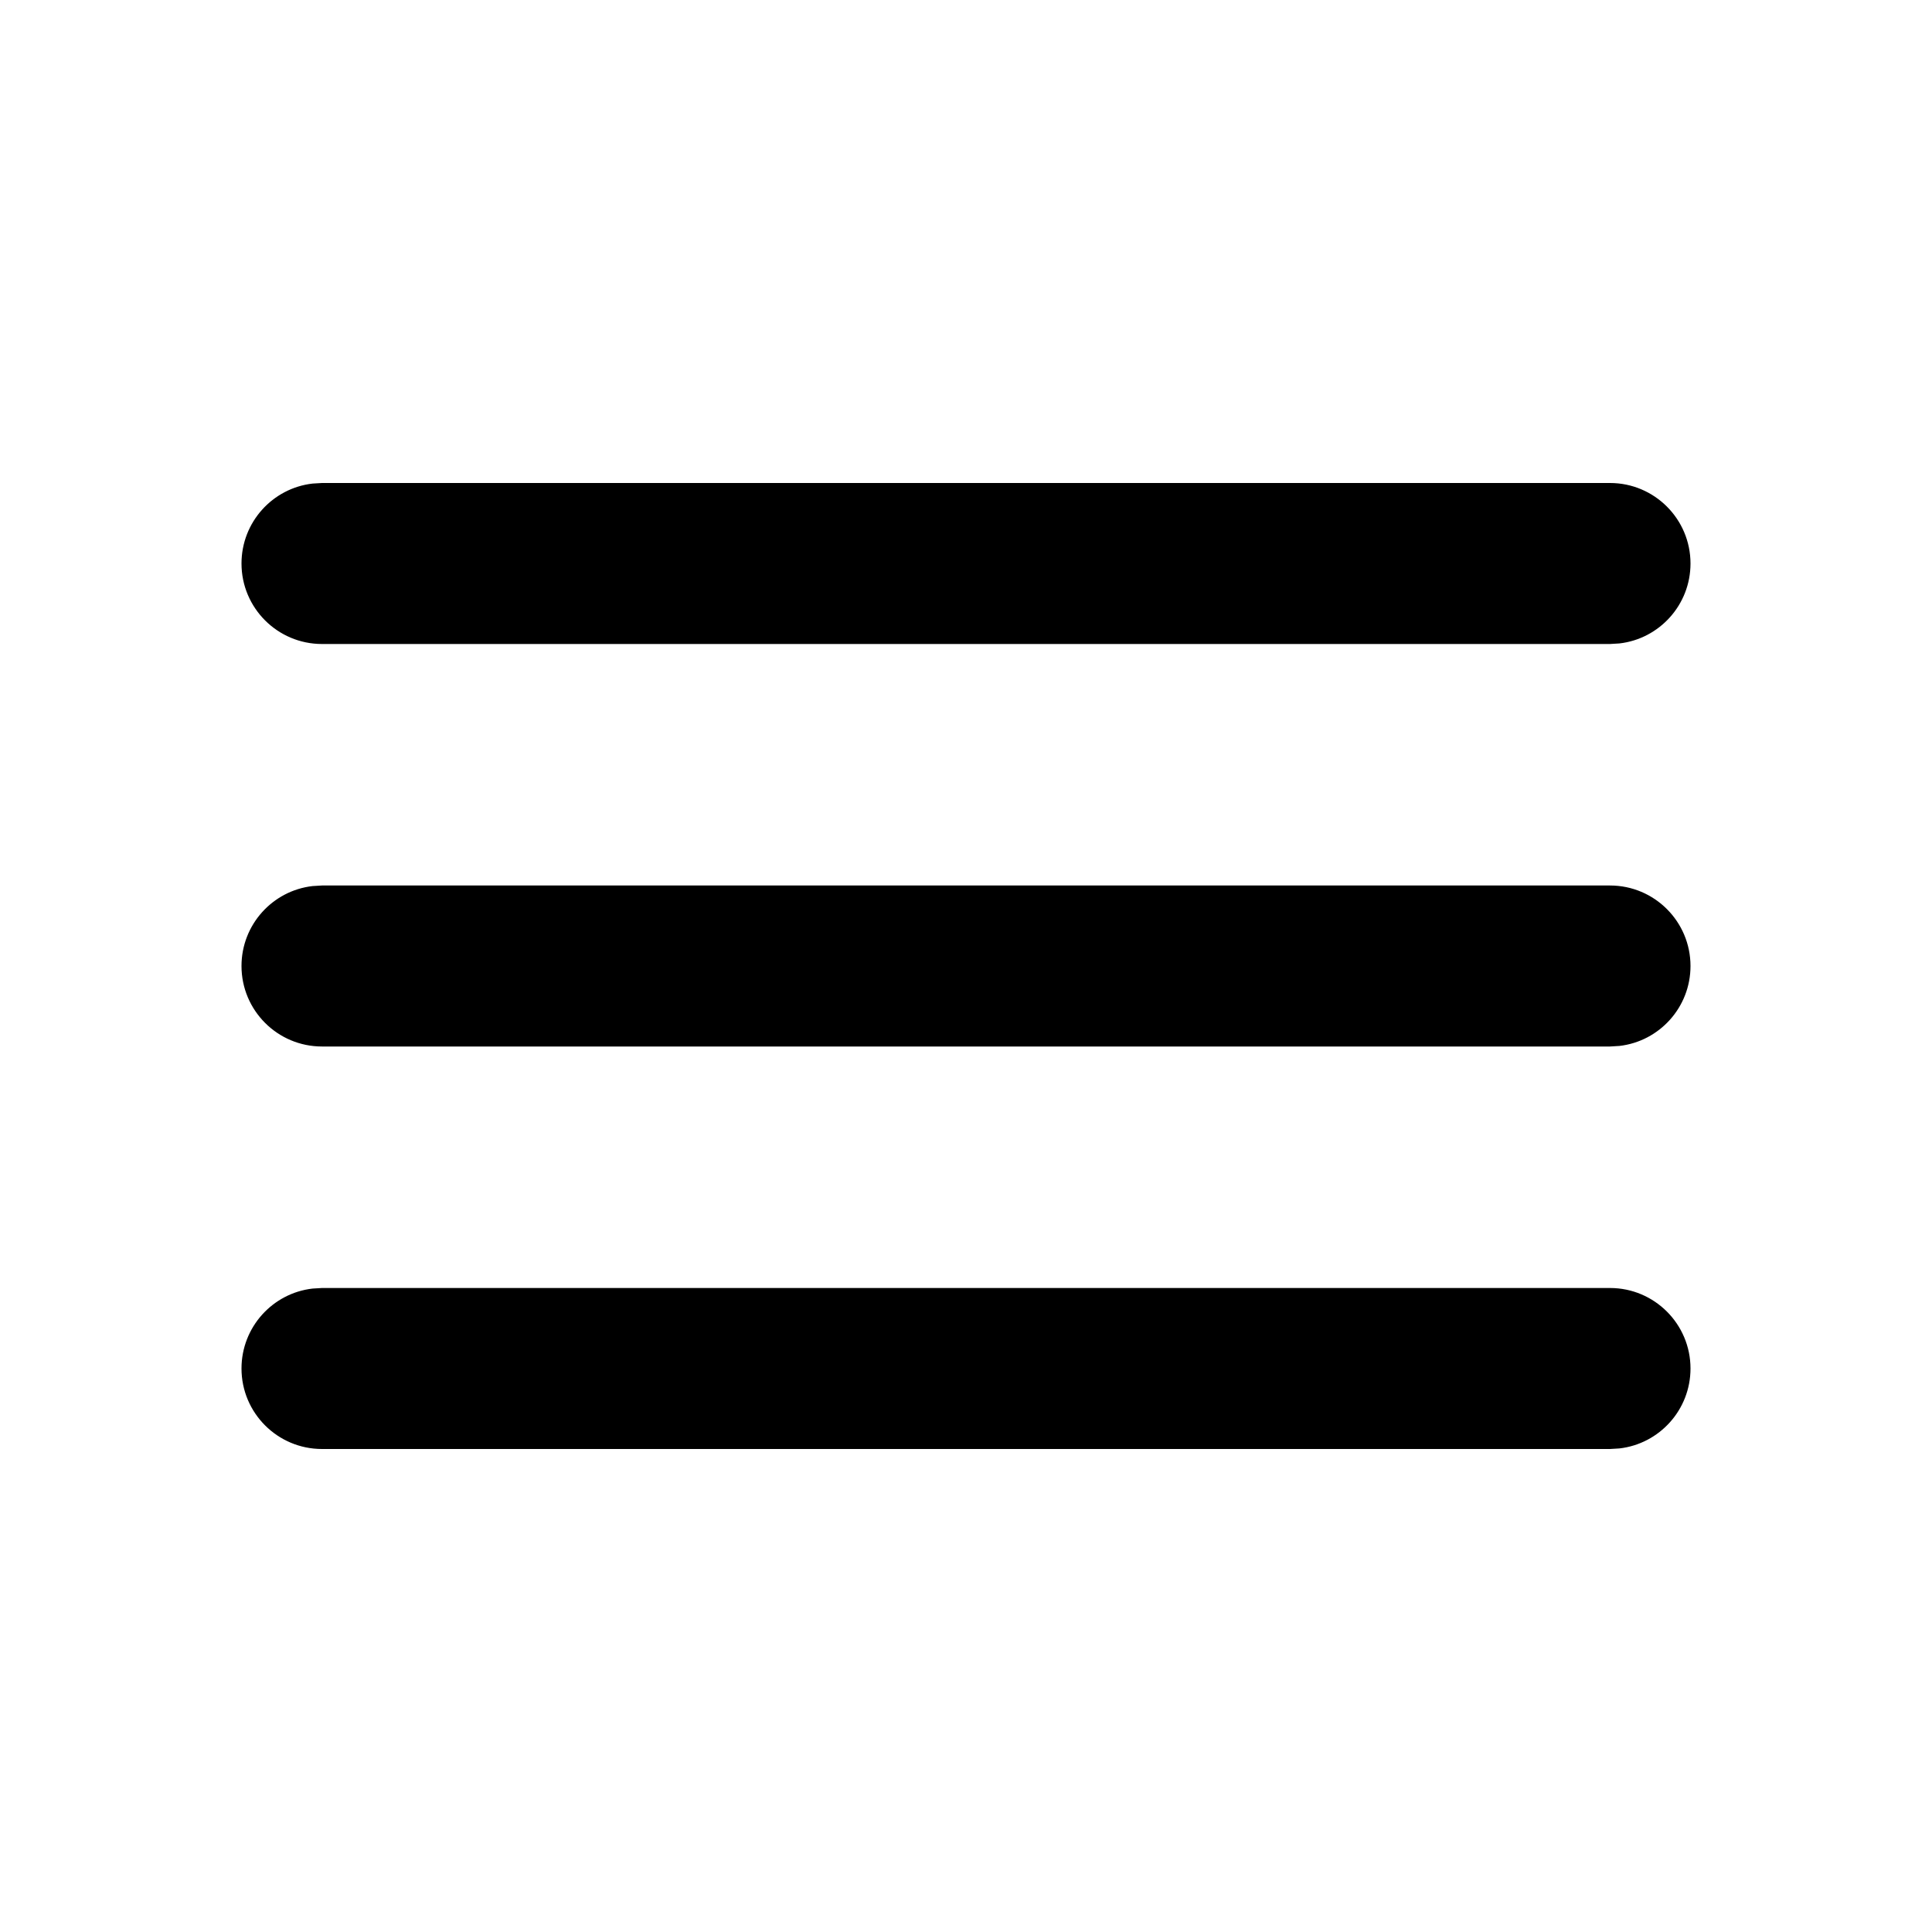
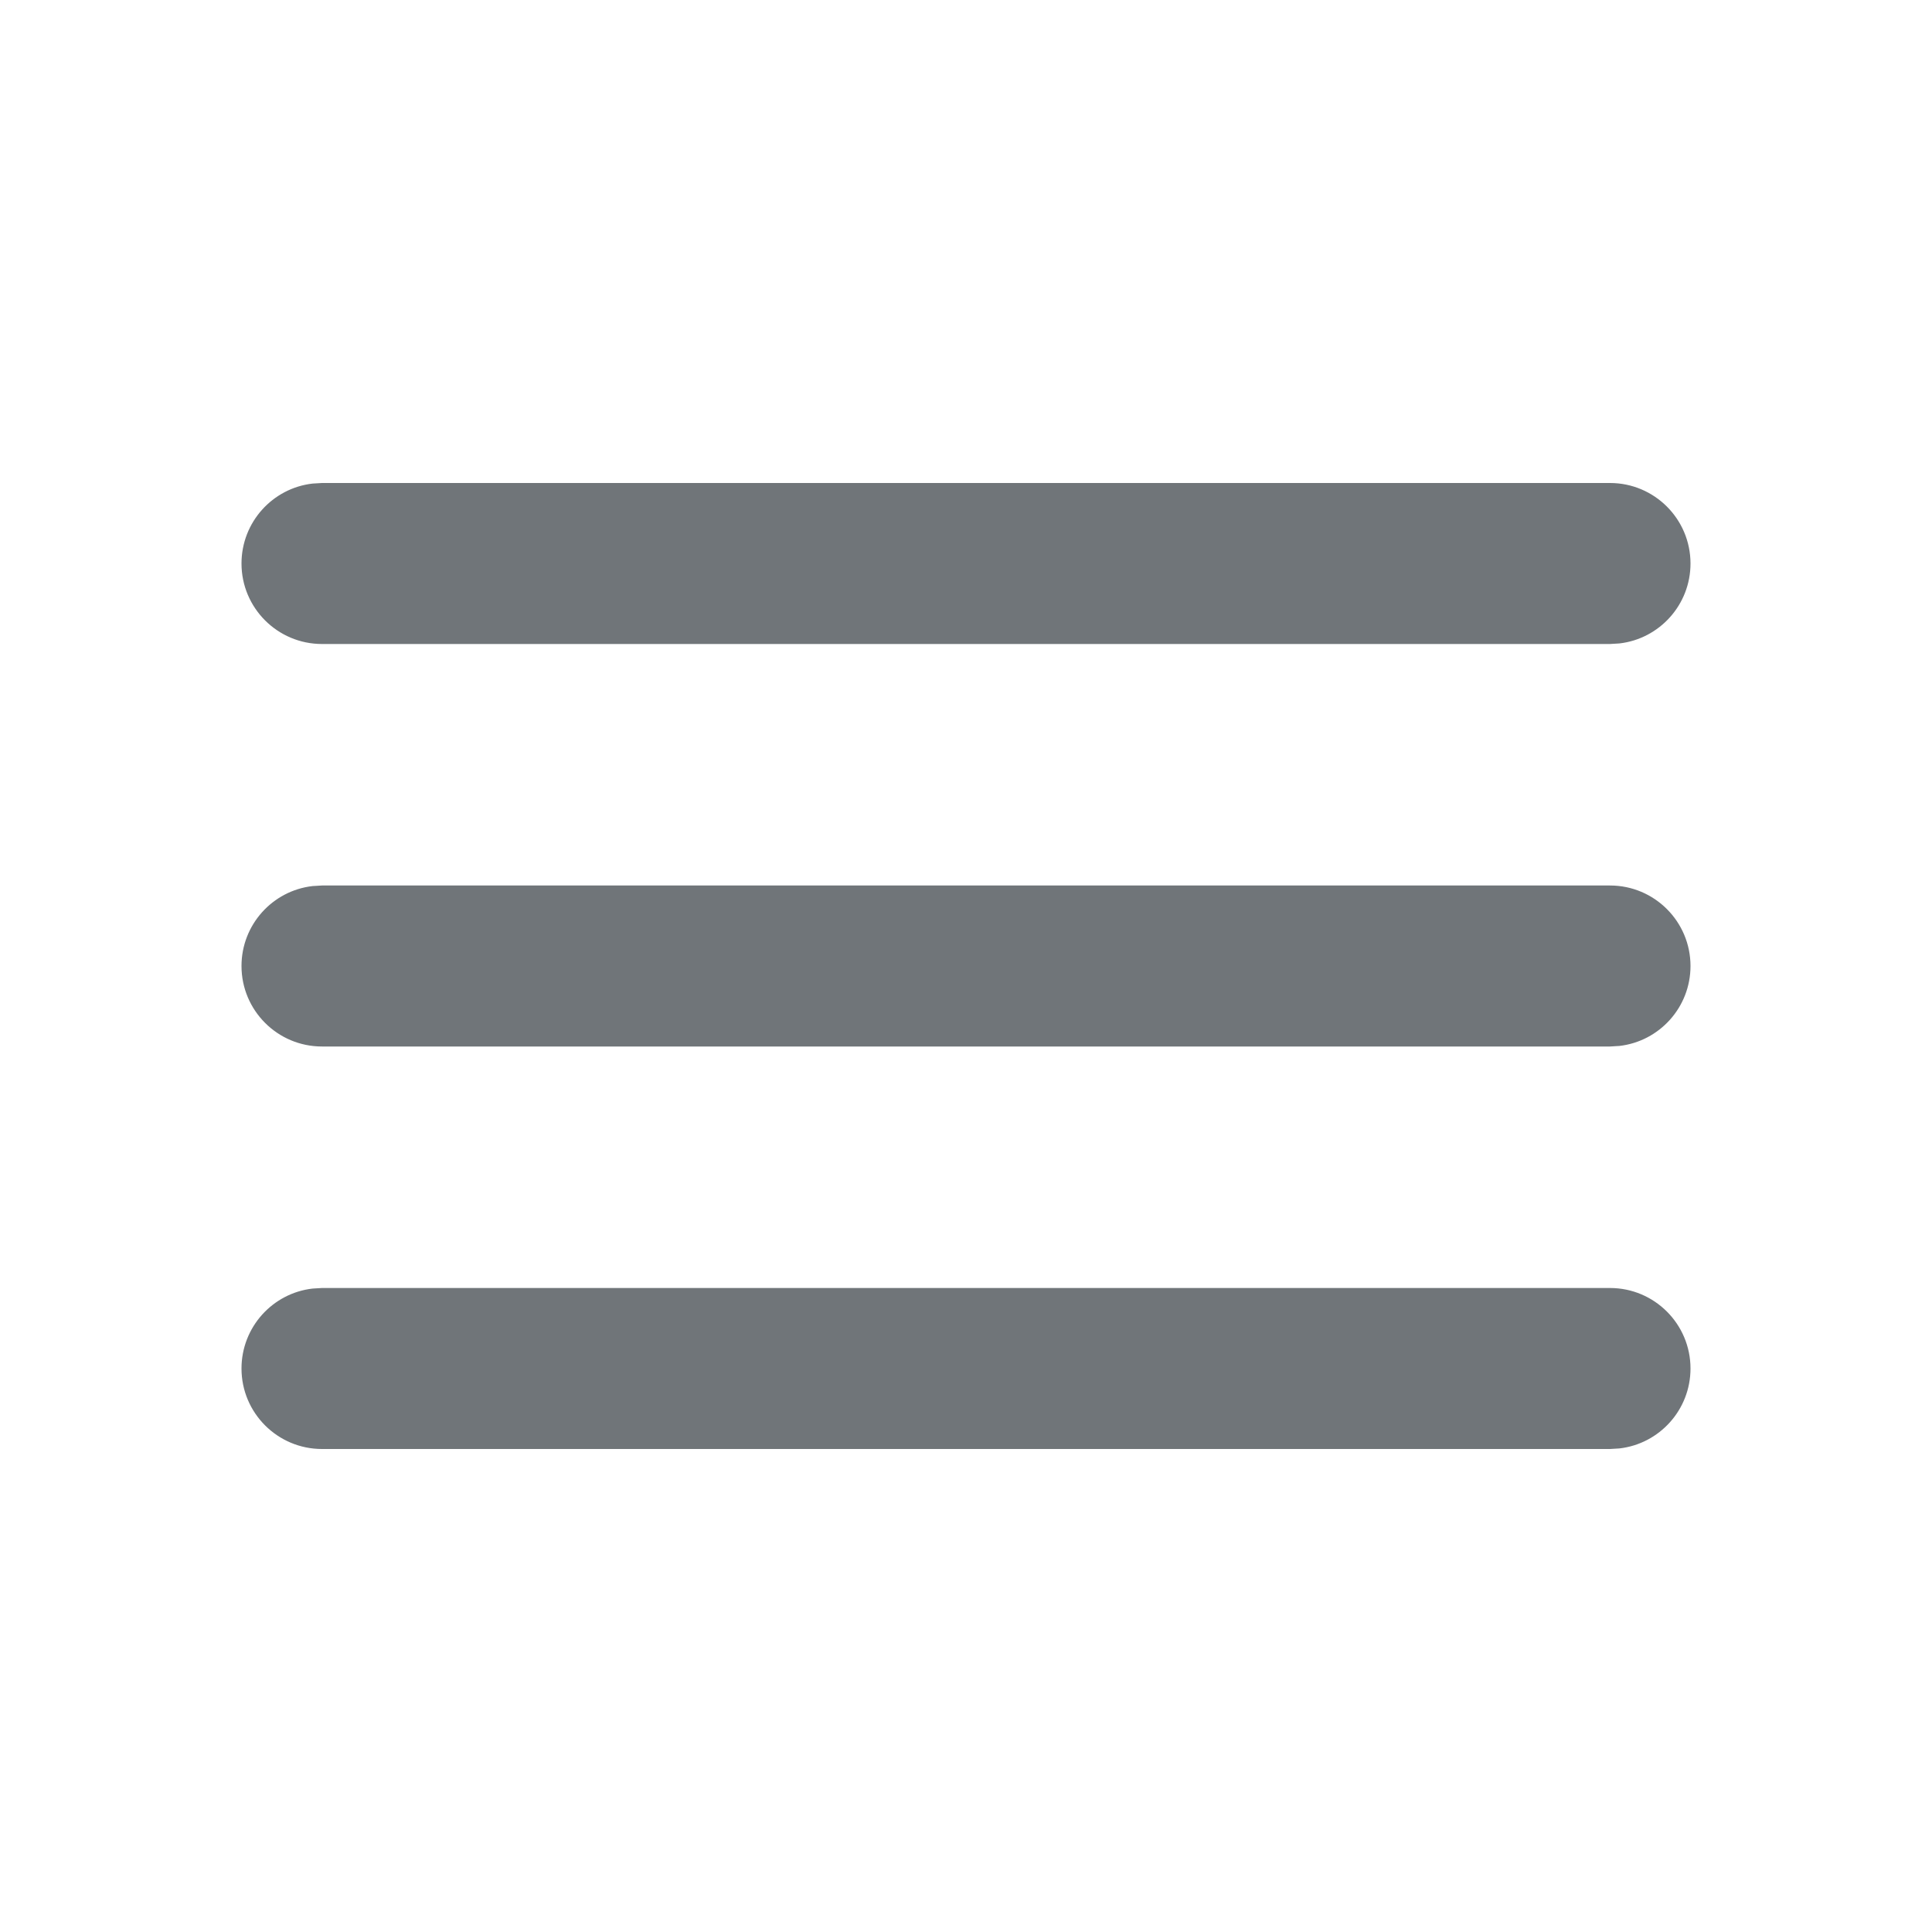
<svg xmlns="http://www.w3.org/2000/svg" width="24" height="24" viewBox="0 0 24 24">
  <g fill="none" fill-rule="evenodd">
    <polygon points="0 0 24 0 24 24 0 24" />
-     <path fill="#000" fill-rule="nonzero" d="M4,16 L20,16 C20.552,16 21,16.448 21,17 C21,17.513 20.614,17.936 20.117,17.993 L20,18 L4,18 C3.448,18 3,17.552 3,17 C3,16.487 3.386,16.064 3.883,16.007 L4,16 L20,16 L4,16 Z M4,11 L20,11 C20.552,11 21,11.448 21,12 C21,12.513 20.614,12.936 20.117,12.993 L20,13 L4,13 C3.448,13 3,12.552 3,12 C3,11.487 3.386,11.064 3.883,11.007 L4,11 Z M4,6 L20,6 C20.552,6 21,6.448 21,7 C21,7.513 20.614,7.936 20.117,7.993 L20,8 L4,8 C3.448,8 3,7.552 3,7 C3,6.487 3.386,6.064 3.883,6.007 L4,6 Z" />
+     <path fill="#707579" fill-rule="nonzero" d="M4,16 L20,16 C20.552,16 21,16.448 21,17 C21,17.513 20.614,17.936 20.117,17.993 L20,18 L4,18 C3.448,18 3,17.552 3,17 C3,16.487 3.386,16.064 3.883,16.007 L4,16 L20,16 L4,16 Z M4,11 L20,11 C20.552,11 21,11.448 21,12 C21,12.513 20.614,12.936 20.117,12.993 L20,13 L4,13 C3.448,13 3,12.552 3,12 C3,11.487 3.386,11.064 3.883,11.007 L4,11 Z M4,6 L20,6 C20.552,6 21,6.448 21,7 C21,7.513 20.614,7.936 20.117,7.993 L20,8 L4,8 C3.448,8 3,7.552 3,7 C3,6.487 3.386,6.064 3.883,6.007 L4,6 Z" />
  </g>
</svg>
